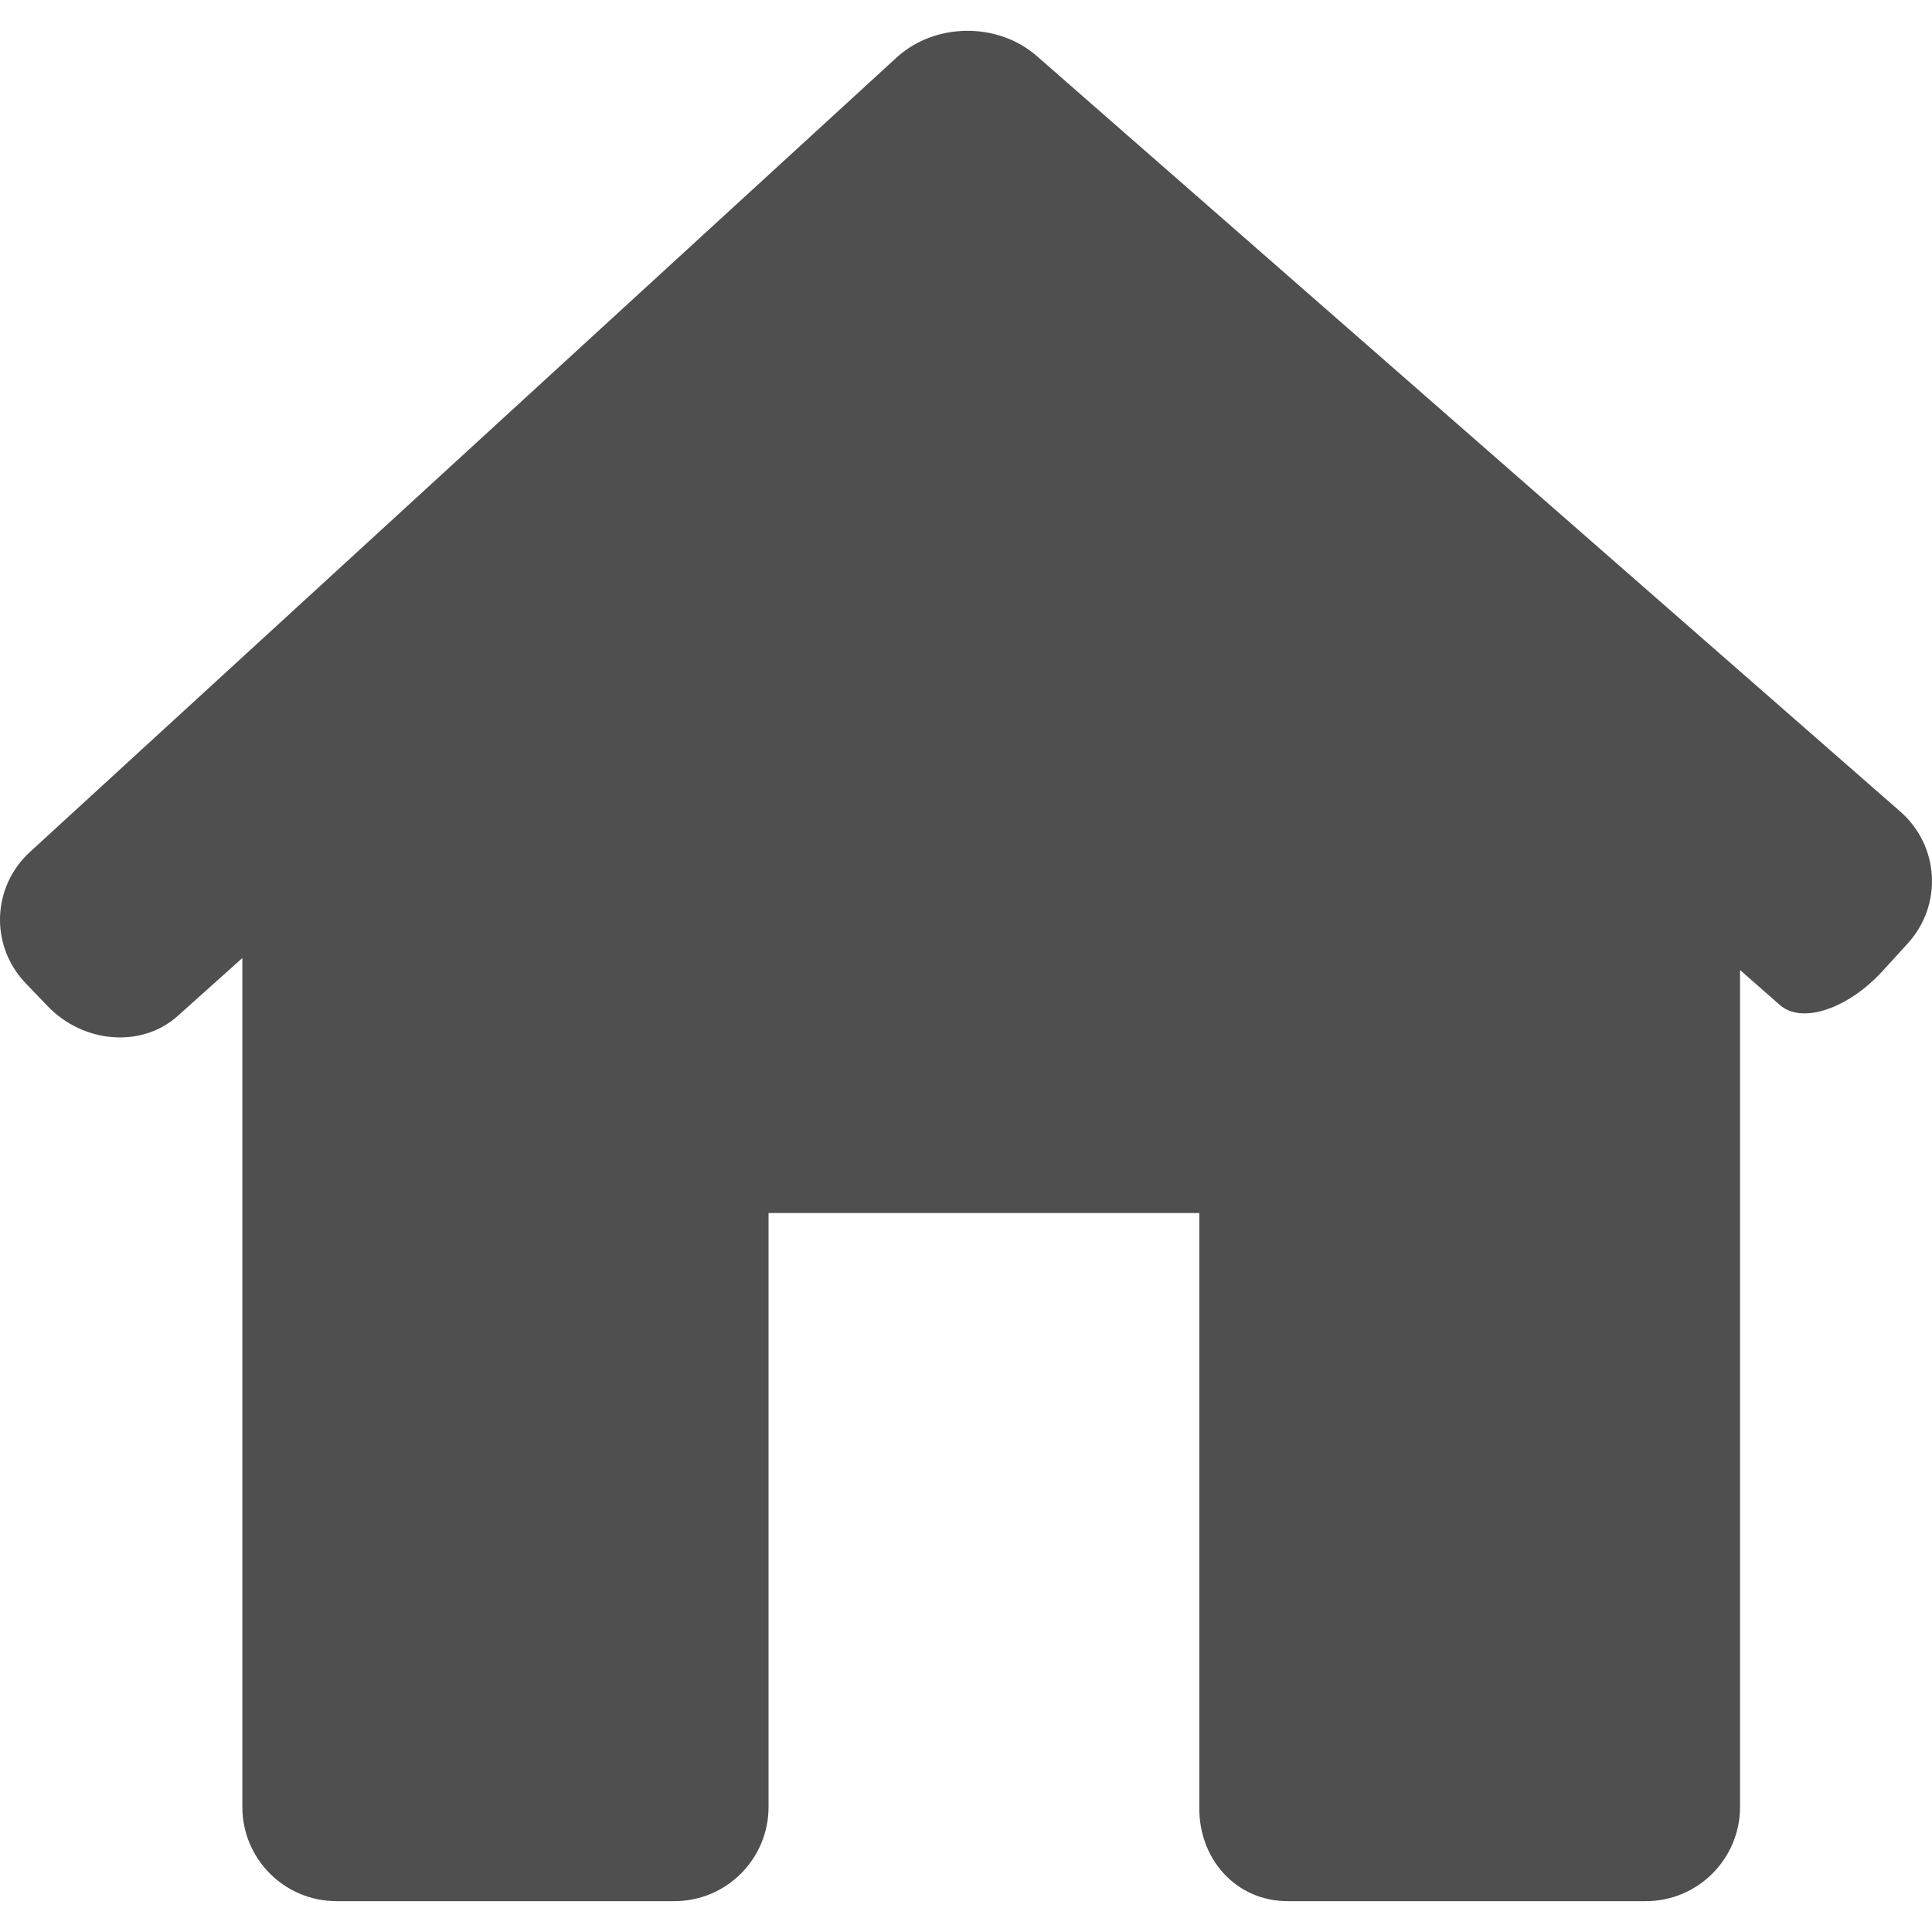
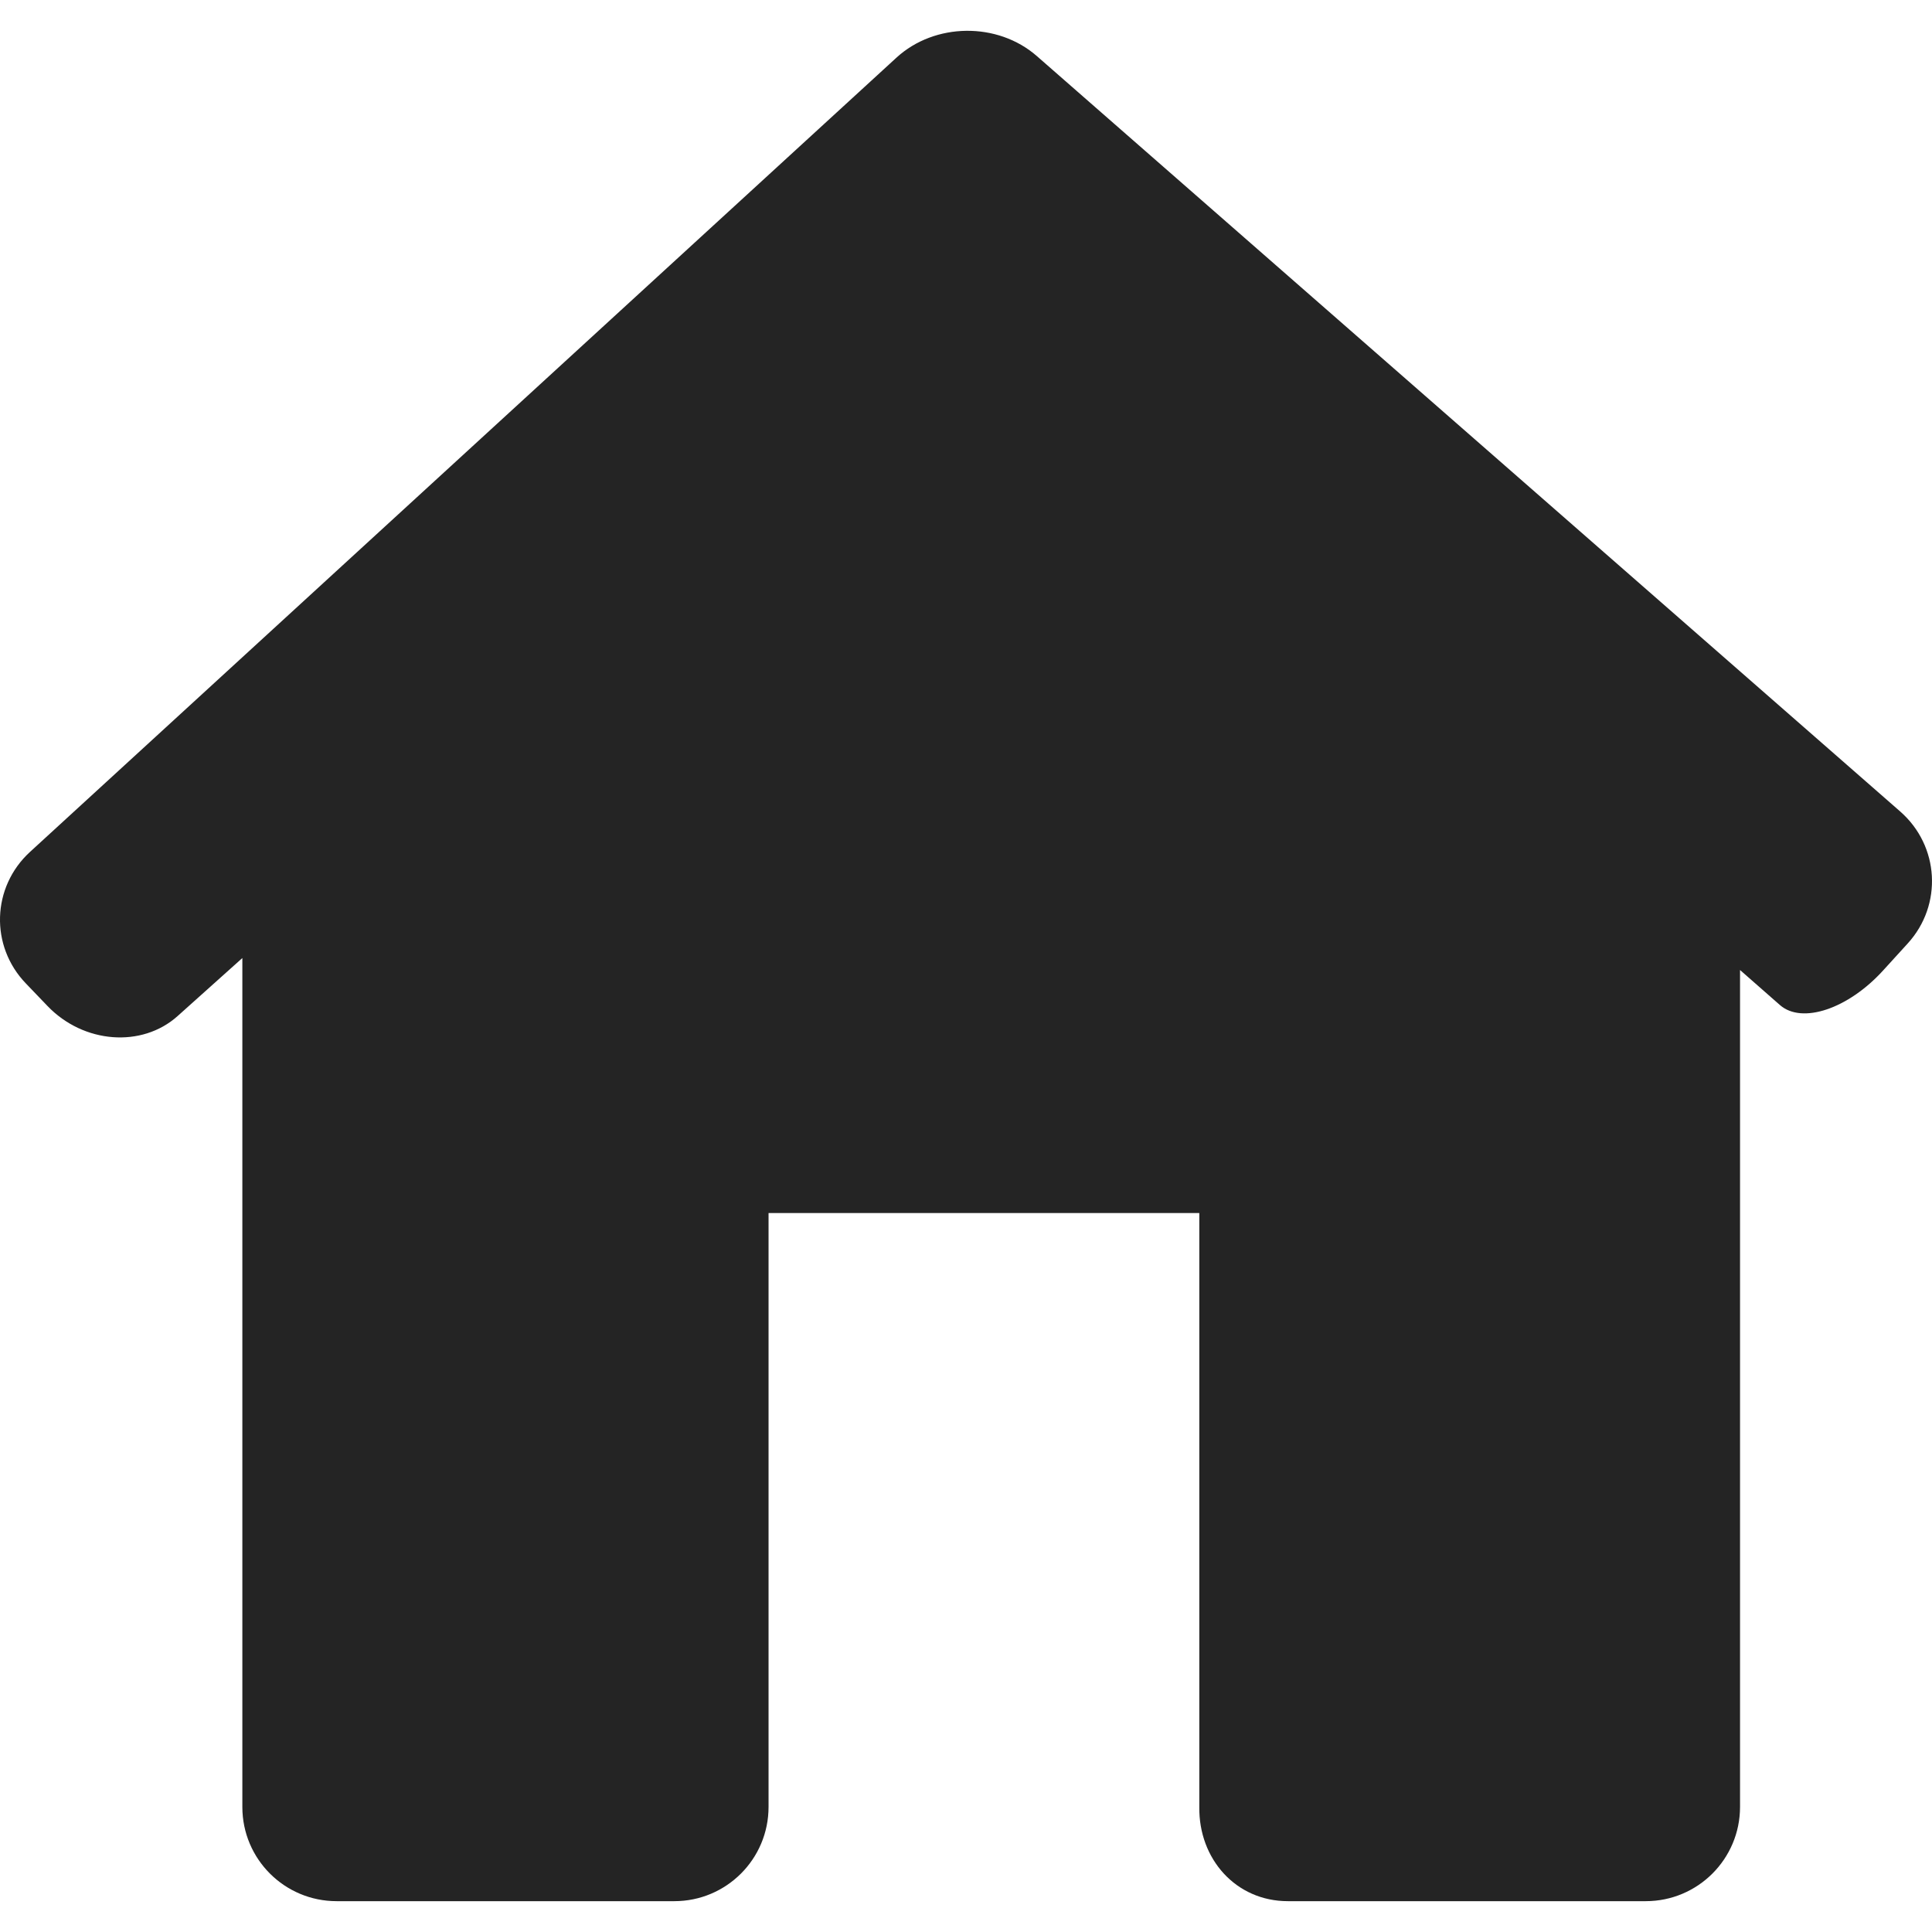
<svg xmlns="http://www.w3.org/2000/svg" width="25" height="25" viewBox="0 0 25 25" fill="none">
-   <path d="M24.687 12.207C25.14 11.709 25.096 10.945 24.589 10.501L13.416 0.725C12.909 0.282 12.096 0.291 11.6 0.746L0.389 11.023C-0.108 11.478 -0.132 12.241 0.335 12.726L0.616 13.019C1.082 13.504 1.836 13.562 2.298 13.148L3.136 12.397V23.382C3.136 24.056 3.682 24.601 4.356 24.601H8.726C9.399 24.601 9.945 24.056 9.945 23.382V15.697H15.519V23.382C15.51 24.055 15.992 24.601 16.665 24.601H21.296C21.97 24.601 22.516 24.055 22.516 23.381V12.552C22.516 12.552 22.747 12.755 23.032 13.005C23.317 13.256 23.916 13.055 24.369 12.556L24.687 12.207Z" fill="#242424" fill-opacity="0.8" />
+   <path d="M24.687 12.207C25.14 11.709 25.096 10.945 24.589 10.501L13.416 0.725C12.909 0.282 12.096 0.291 11.6 0.746L0.389 11.023C-0.108 11.478 -0.132 12.241 0.335 12.726L0.616 13.019C1.082 13.504 1.836 13.562 2.298 13.148L3.136 12.397V23.382C3.136 24.056 3.682 24.601 4.356 24.601H8.726C9.399 24.601 9.945 24.056 9.945 23.382V15.697H15.519V23.382C15.51 24.055 15.992 24.601 16.665 24.601H21.296C21.97 24.601 22.516 24.055 22.516 23.381V12.552C22.516 12.552 22.747 12.755 23.032 13.005C23.317 13.256 23.916 13.055 24.369 12.556L24.687 12.207Z" fill="#242424" fill-opacity="1" />
</svg>
